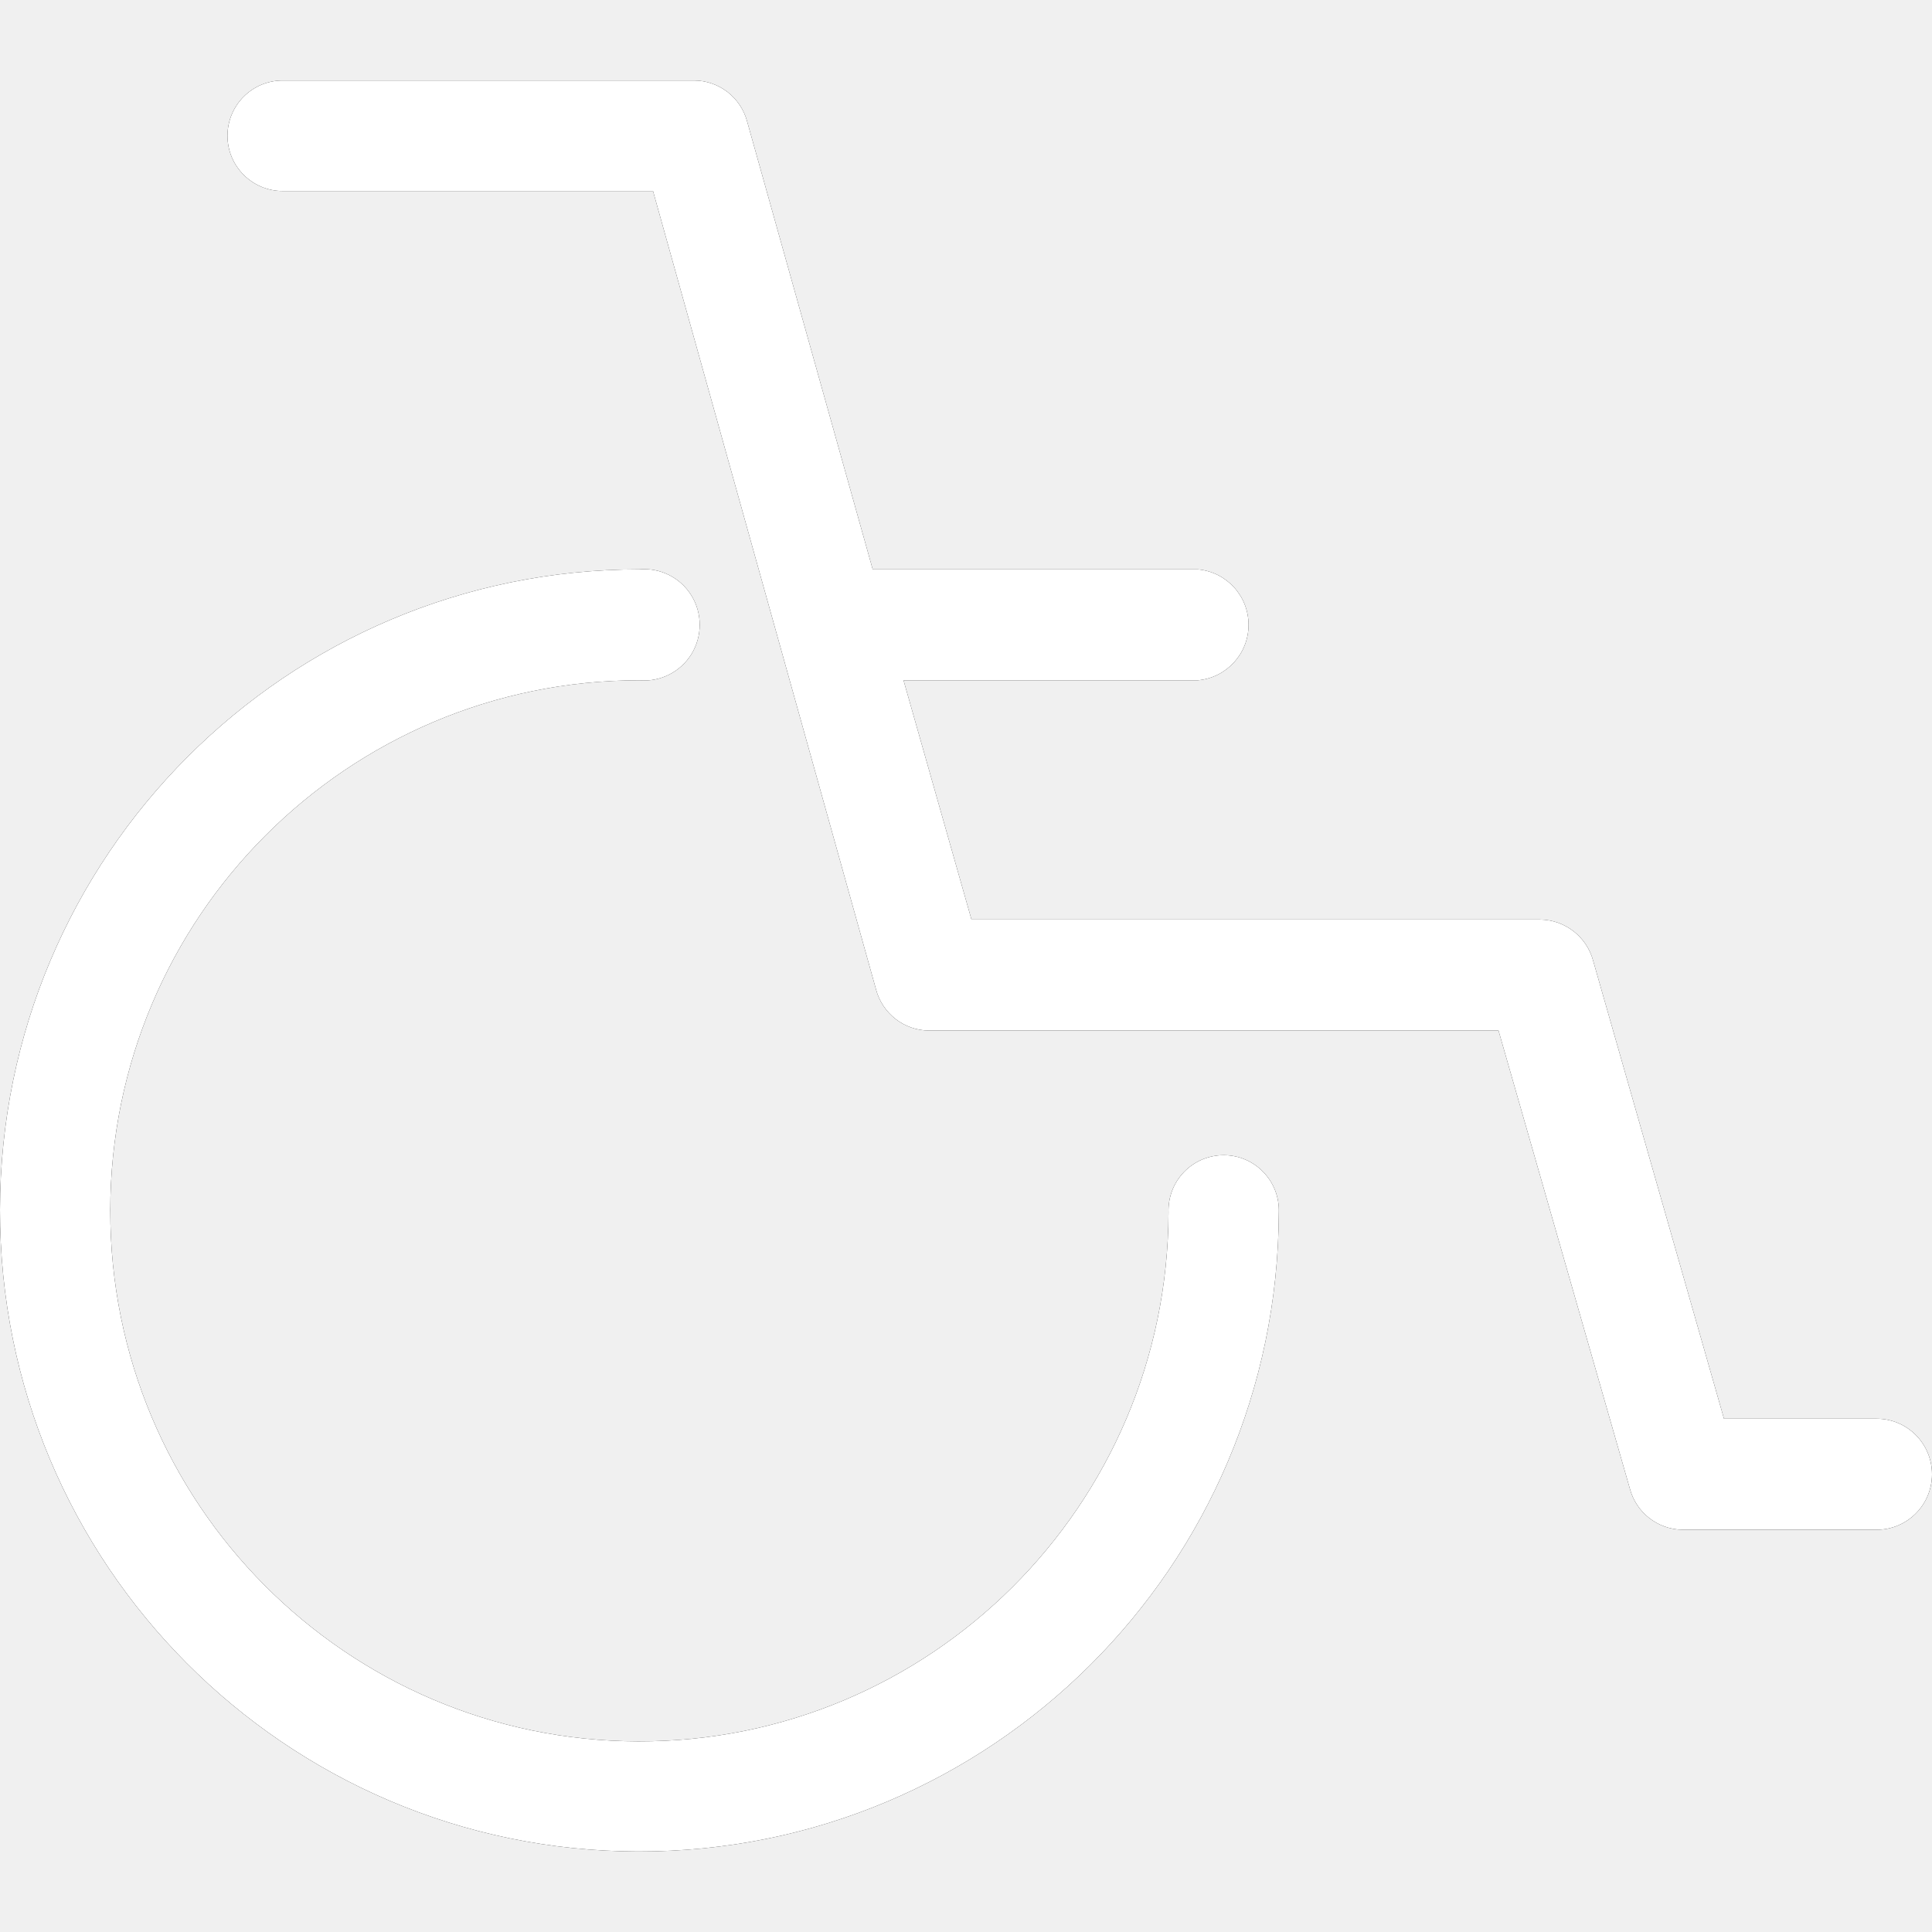
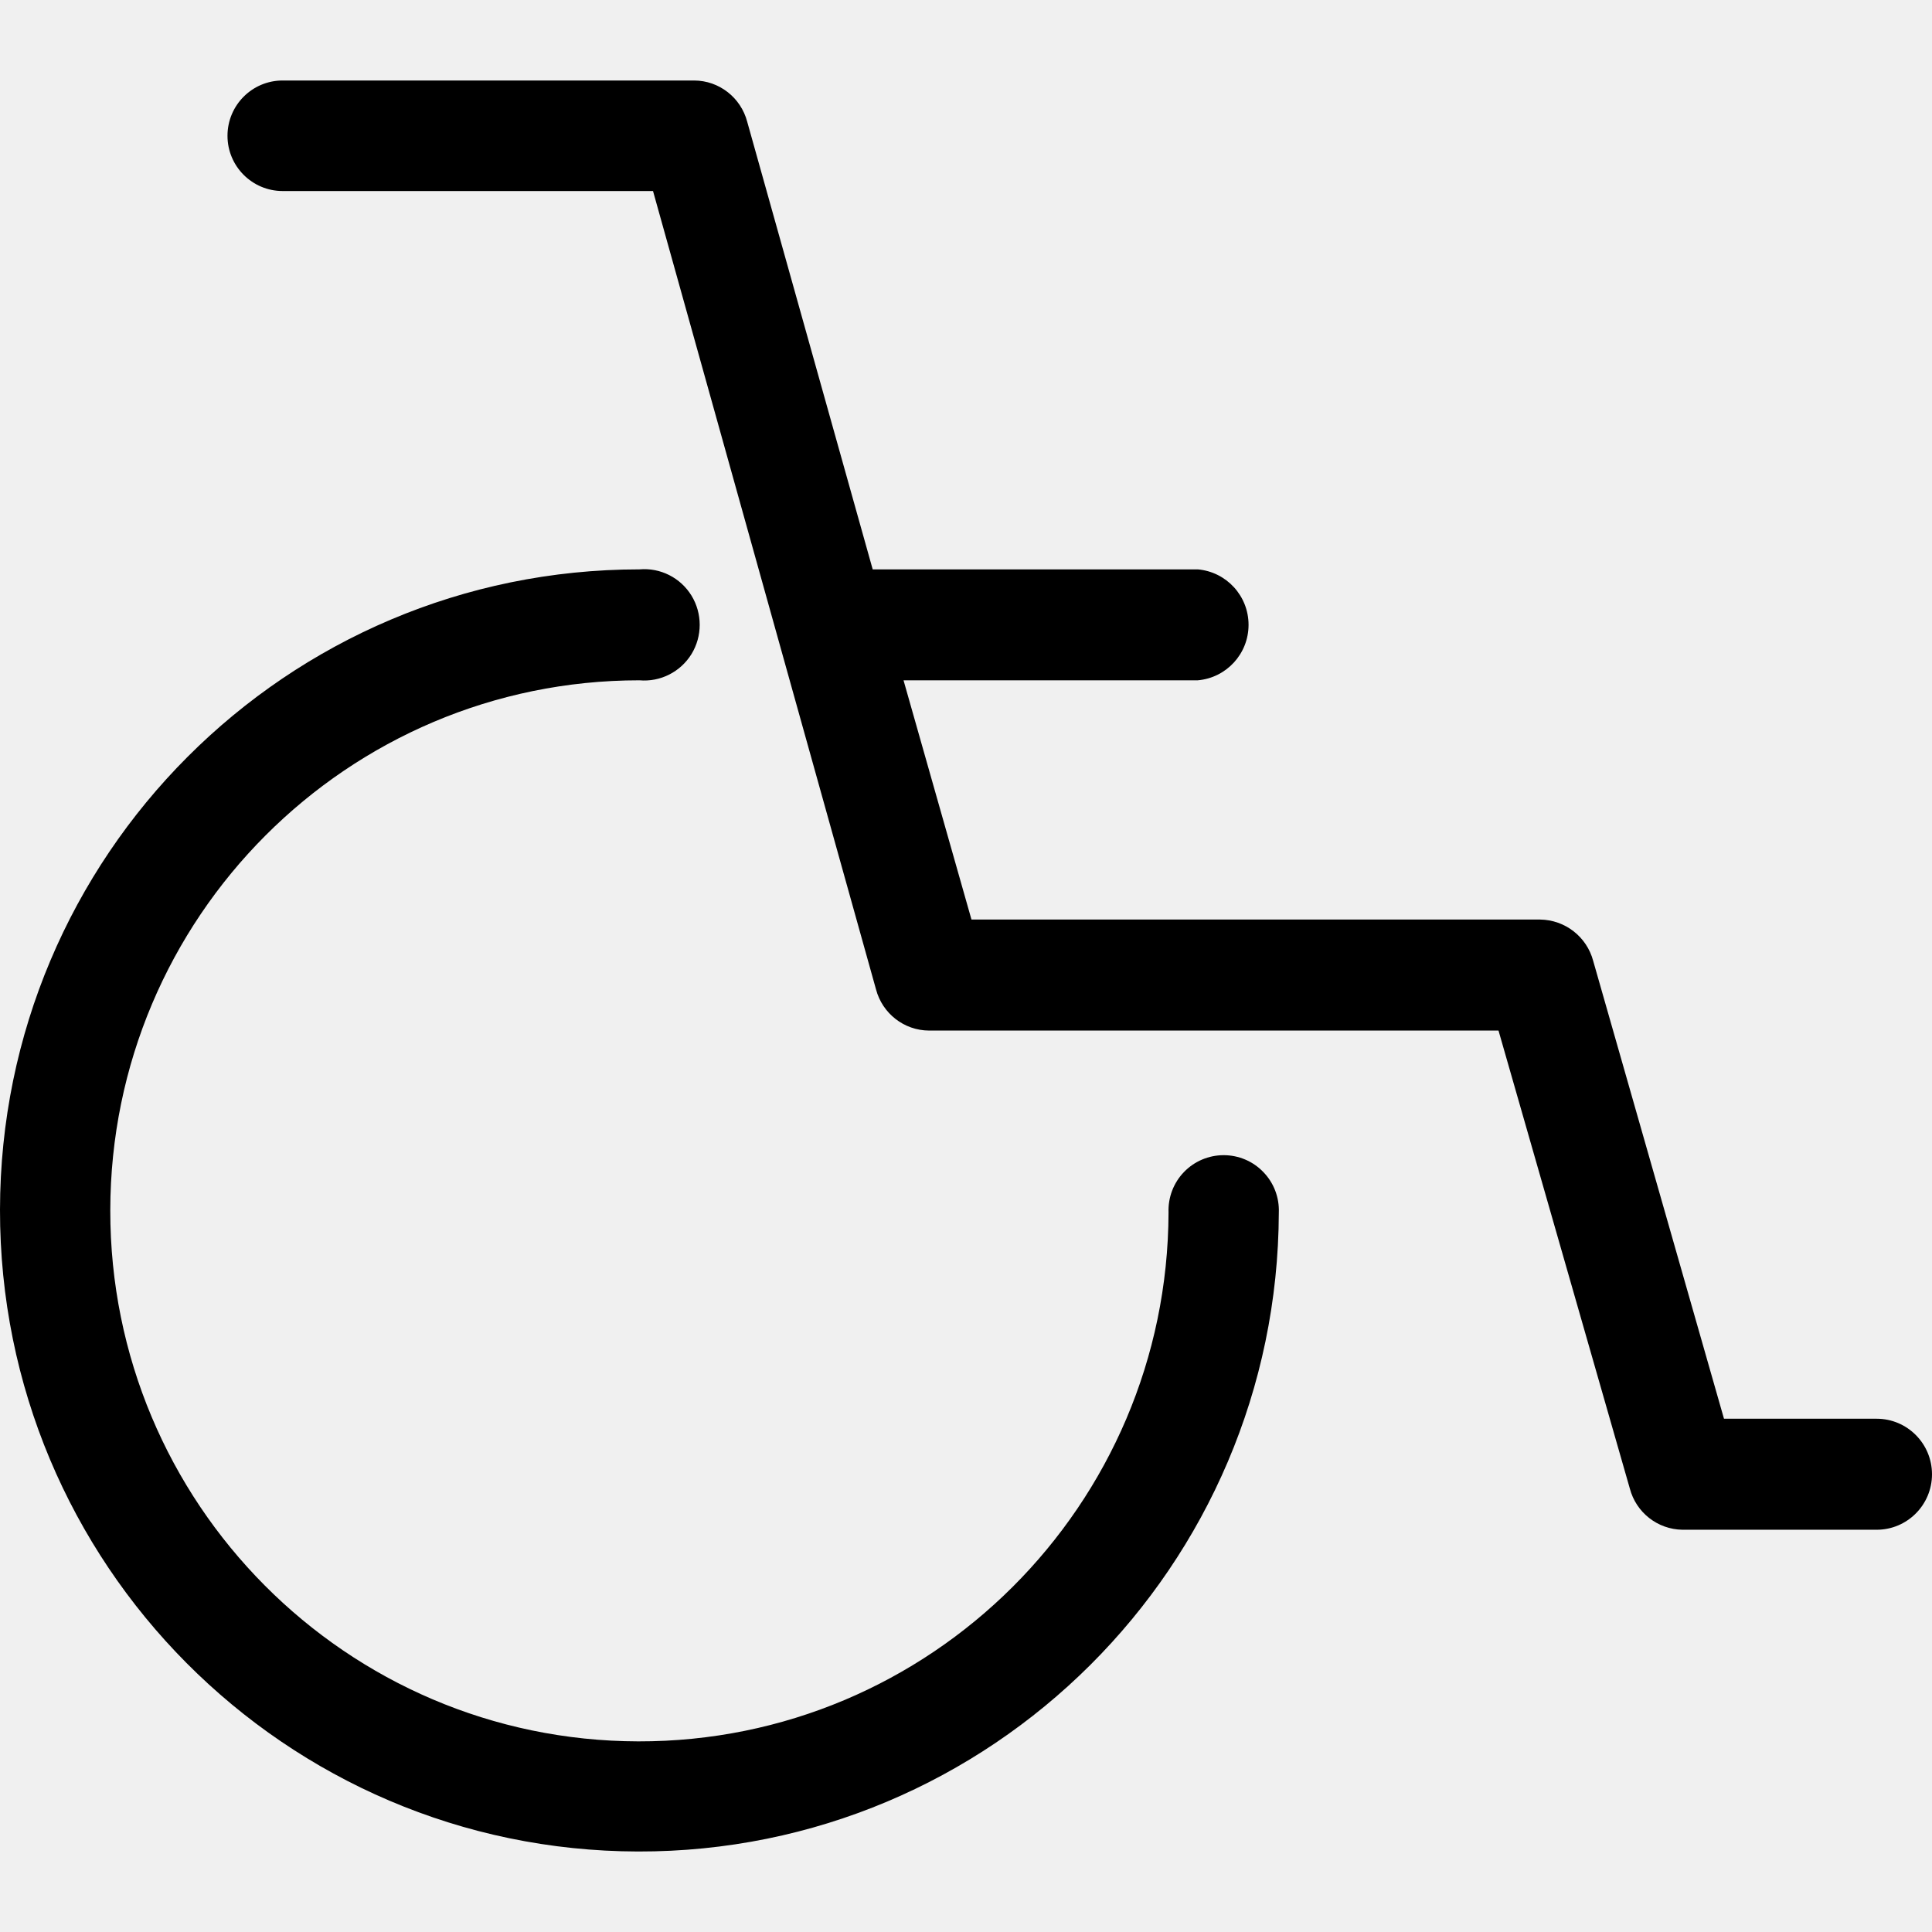
<svg xmlns="http://www.w3.org/2000/svg" xmlns:xlink="http://www.w3.org/1999/xlink" width="24" height="24" viewBox="0 0 24 24">
  <defs>
    <path id="location_category_accessability-a" d="M15.201,14.35 C15.387,14.35 15.565,14.425 15.694,14.56 C15.824,14.694 15.893,14.875 15.886,15.062 C15.872,19.457 12.309,23.009 7.926,23 C3.542,22.991 -0.005,19.423 4.63772011e-06,15.028 C0.005,10.633 3.559,7.073 7.943,7.073 C8.203,7.05 8.453,7.176 8.59,7.399 C8.726,7.622 8.726,7.902 8.59,8.125 C8.453,8.347 8.203,8.474 7.943,8.451 C4.315,8.451 1.374,11.398 1.37,15.035 C1.366,18.672 4.302,21.624 7.929,21.632 C11.557,21.639 14.505,18.699 14.516,15.062 C14.509,14.875 14.578,14.694 14.707,14.56 C14.837,14.425 15.015,14.35 15.201,14.35 Z M23.313,17.624 C23.692,17.624 24,17.933 24,18.314 C24,18.694 23.692,19.003 23.313,19.003 L20.9,19.003 C20.592,18.999 20.324,18.789 20.246,18.49 L18.615,12.802 L11.541,12.802 C11.231,12.801 10.961,12.59 10.882,12.29 L8.112,2.373 L3.511,2.373 C3.133,2.373 2.826,2.066 2.826,1.687 C2.826,1.307 3.133,1 3.511,1 L8.623,1 C8.933,1.001 9.203,1.212 9.282,1.512 L10.841,7.073 L14.879,7.073 C15.236,7.104 15.51,7.403 15.51,7.762 C15.51,8.121 15.236,8.42 14.879,8.451 L11.224,8.451 L12.068,11.423 L19.132,11.423 C19.441,11.427 19.711,11.636 19.791,11.936 L21.416,17.624 L23.313,17.624 Z" />
  </defs>
  <g fill="none" fill-rule="evenodd">
-     <mask id="location_category_accessability-b" fill="#fff">
+     <mask id="location_category_accessability-b" fill="#000">
      <use xlink:href="#location_category_accessability-a" />
    </mask>
    <use fill="#000" xlink:href="#location_category_accessability-a" />
    <g fill="#FFF" mask="url(#location_category_accessability-b)">
      <rect width="24" height="24" />
    </g>
  </g>
</svg>
